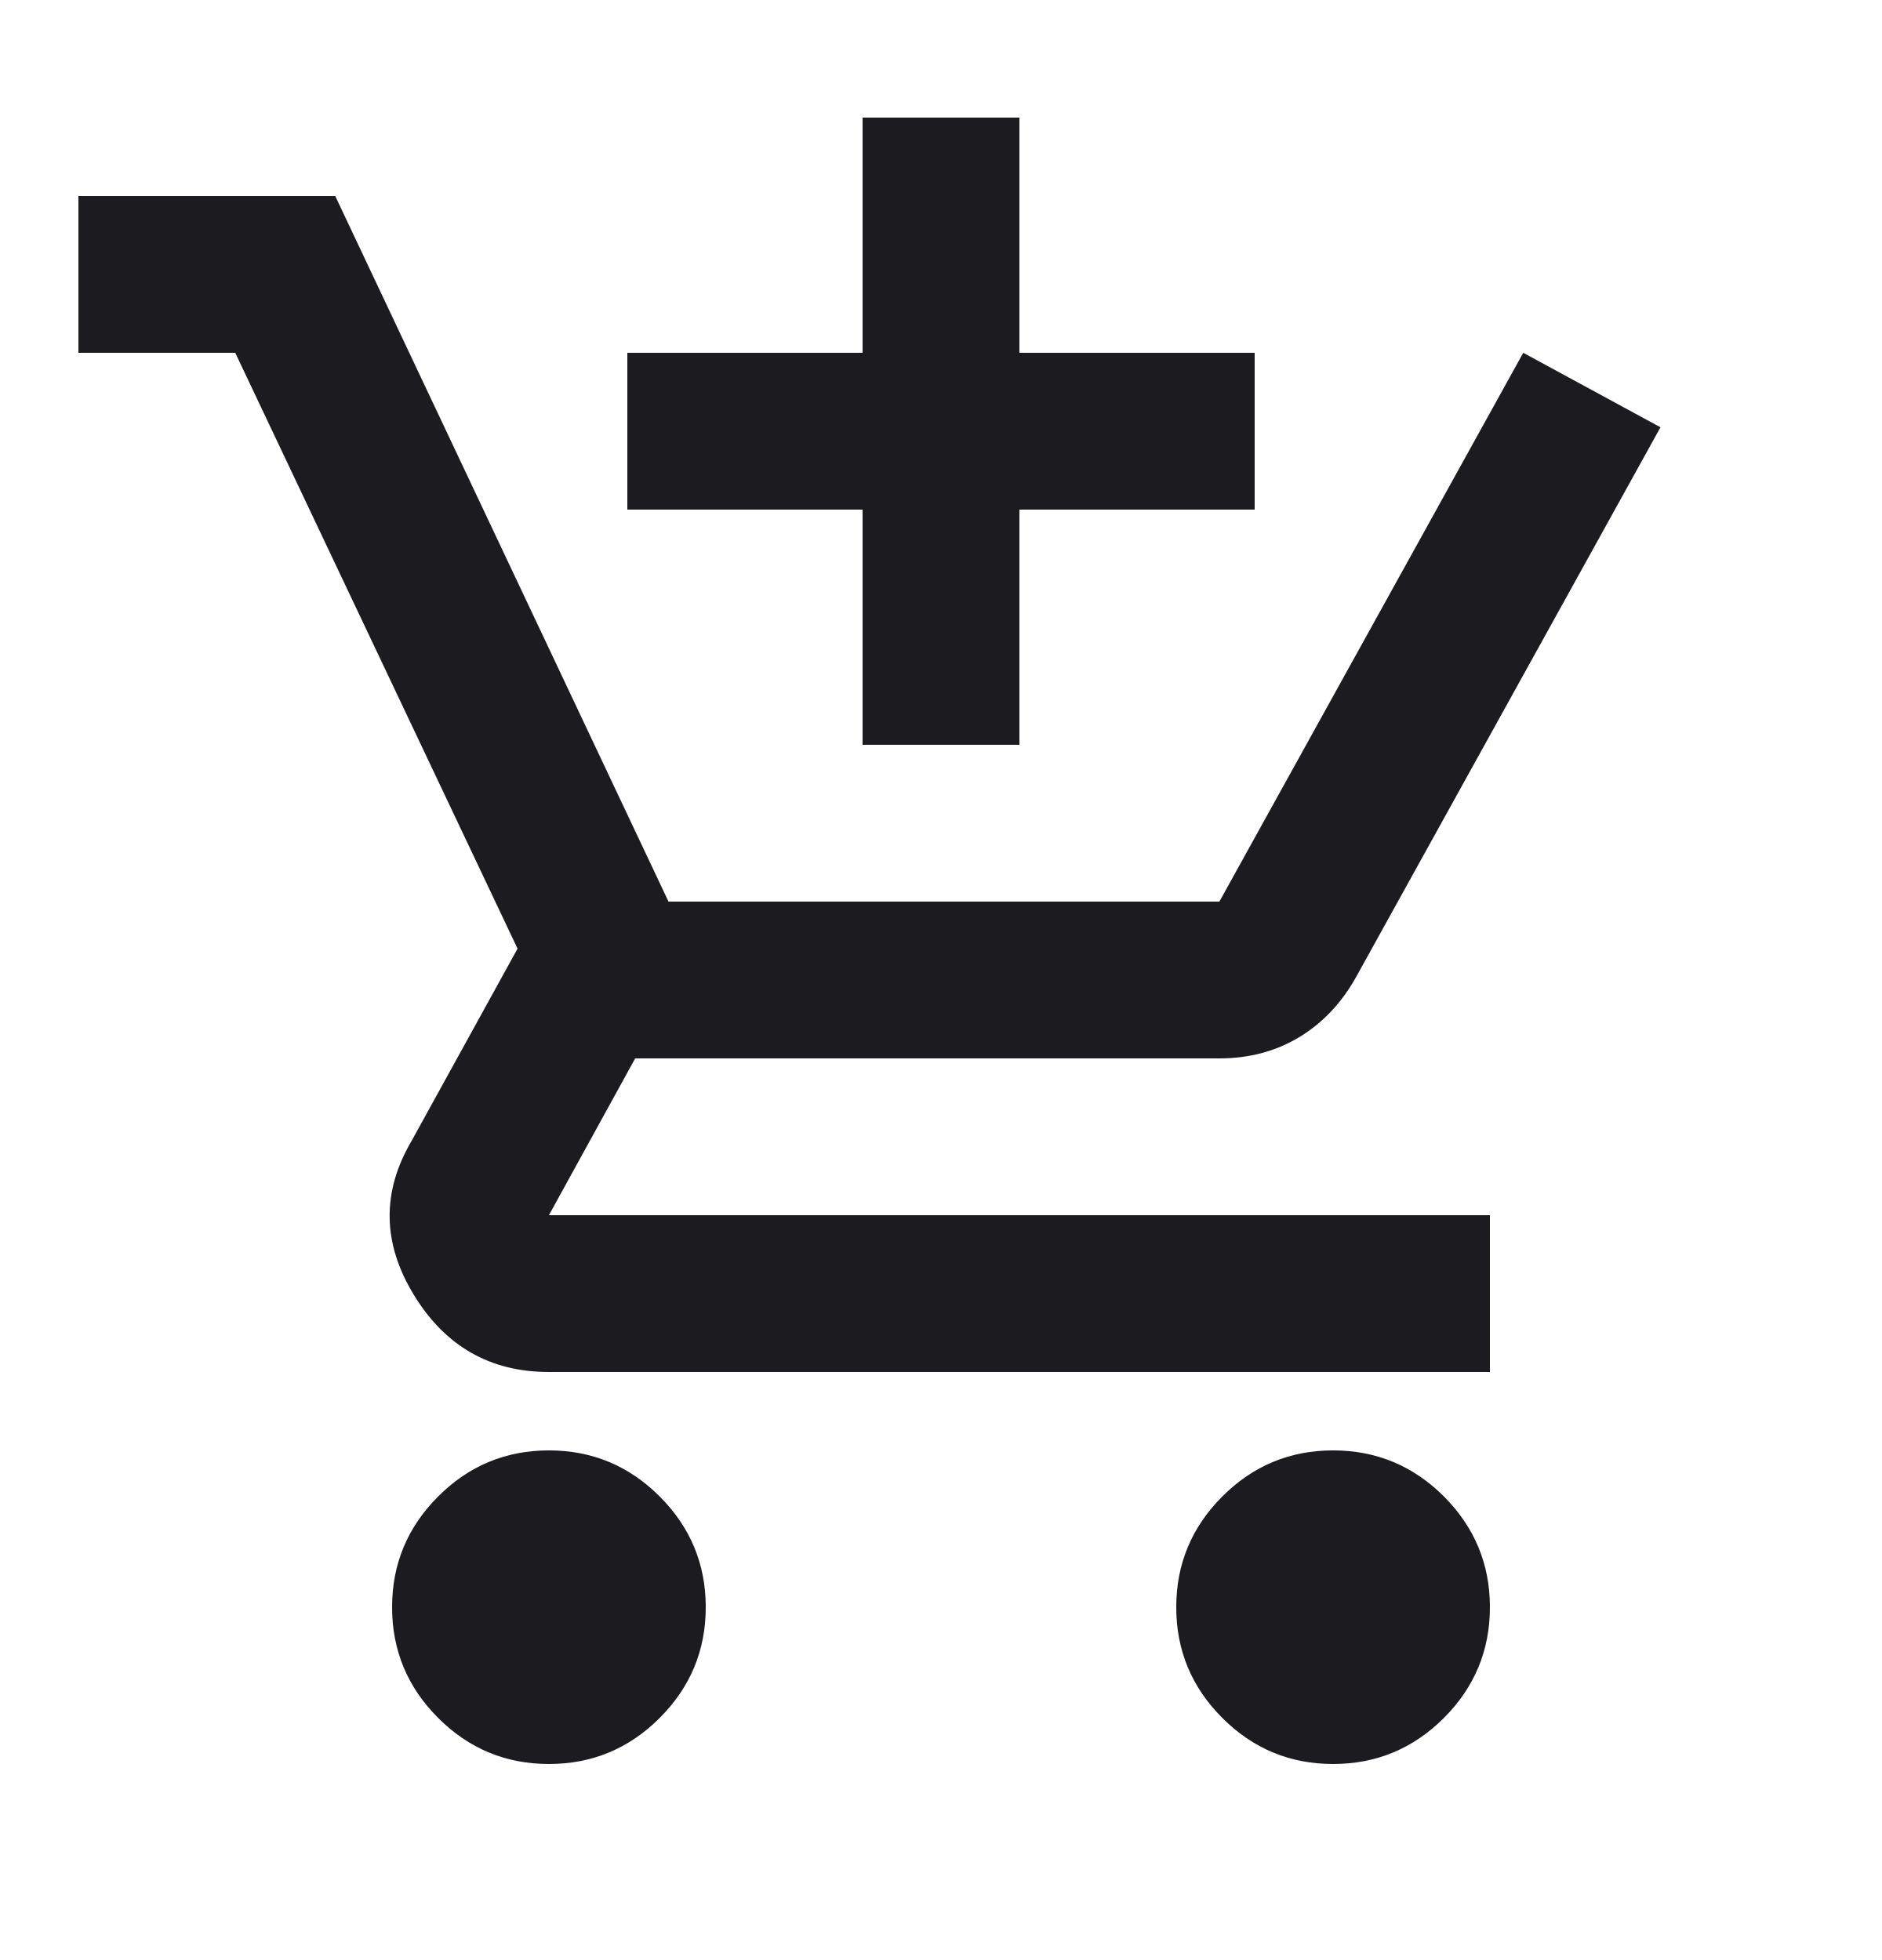
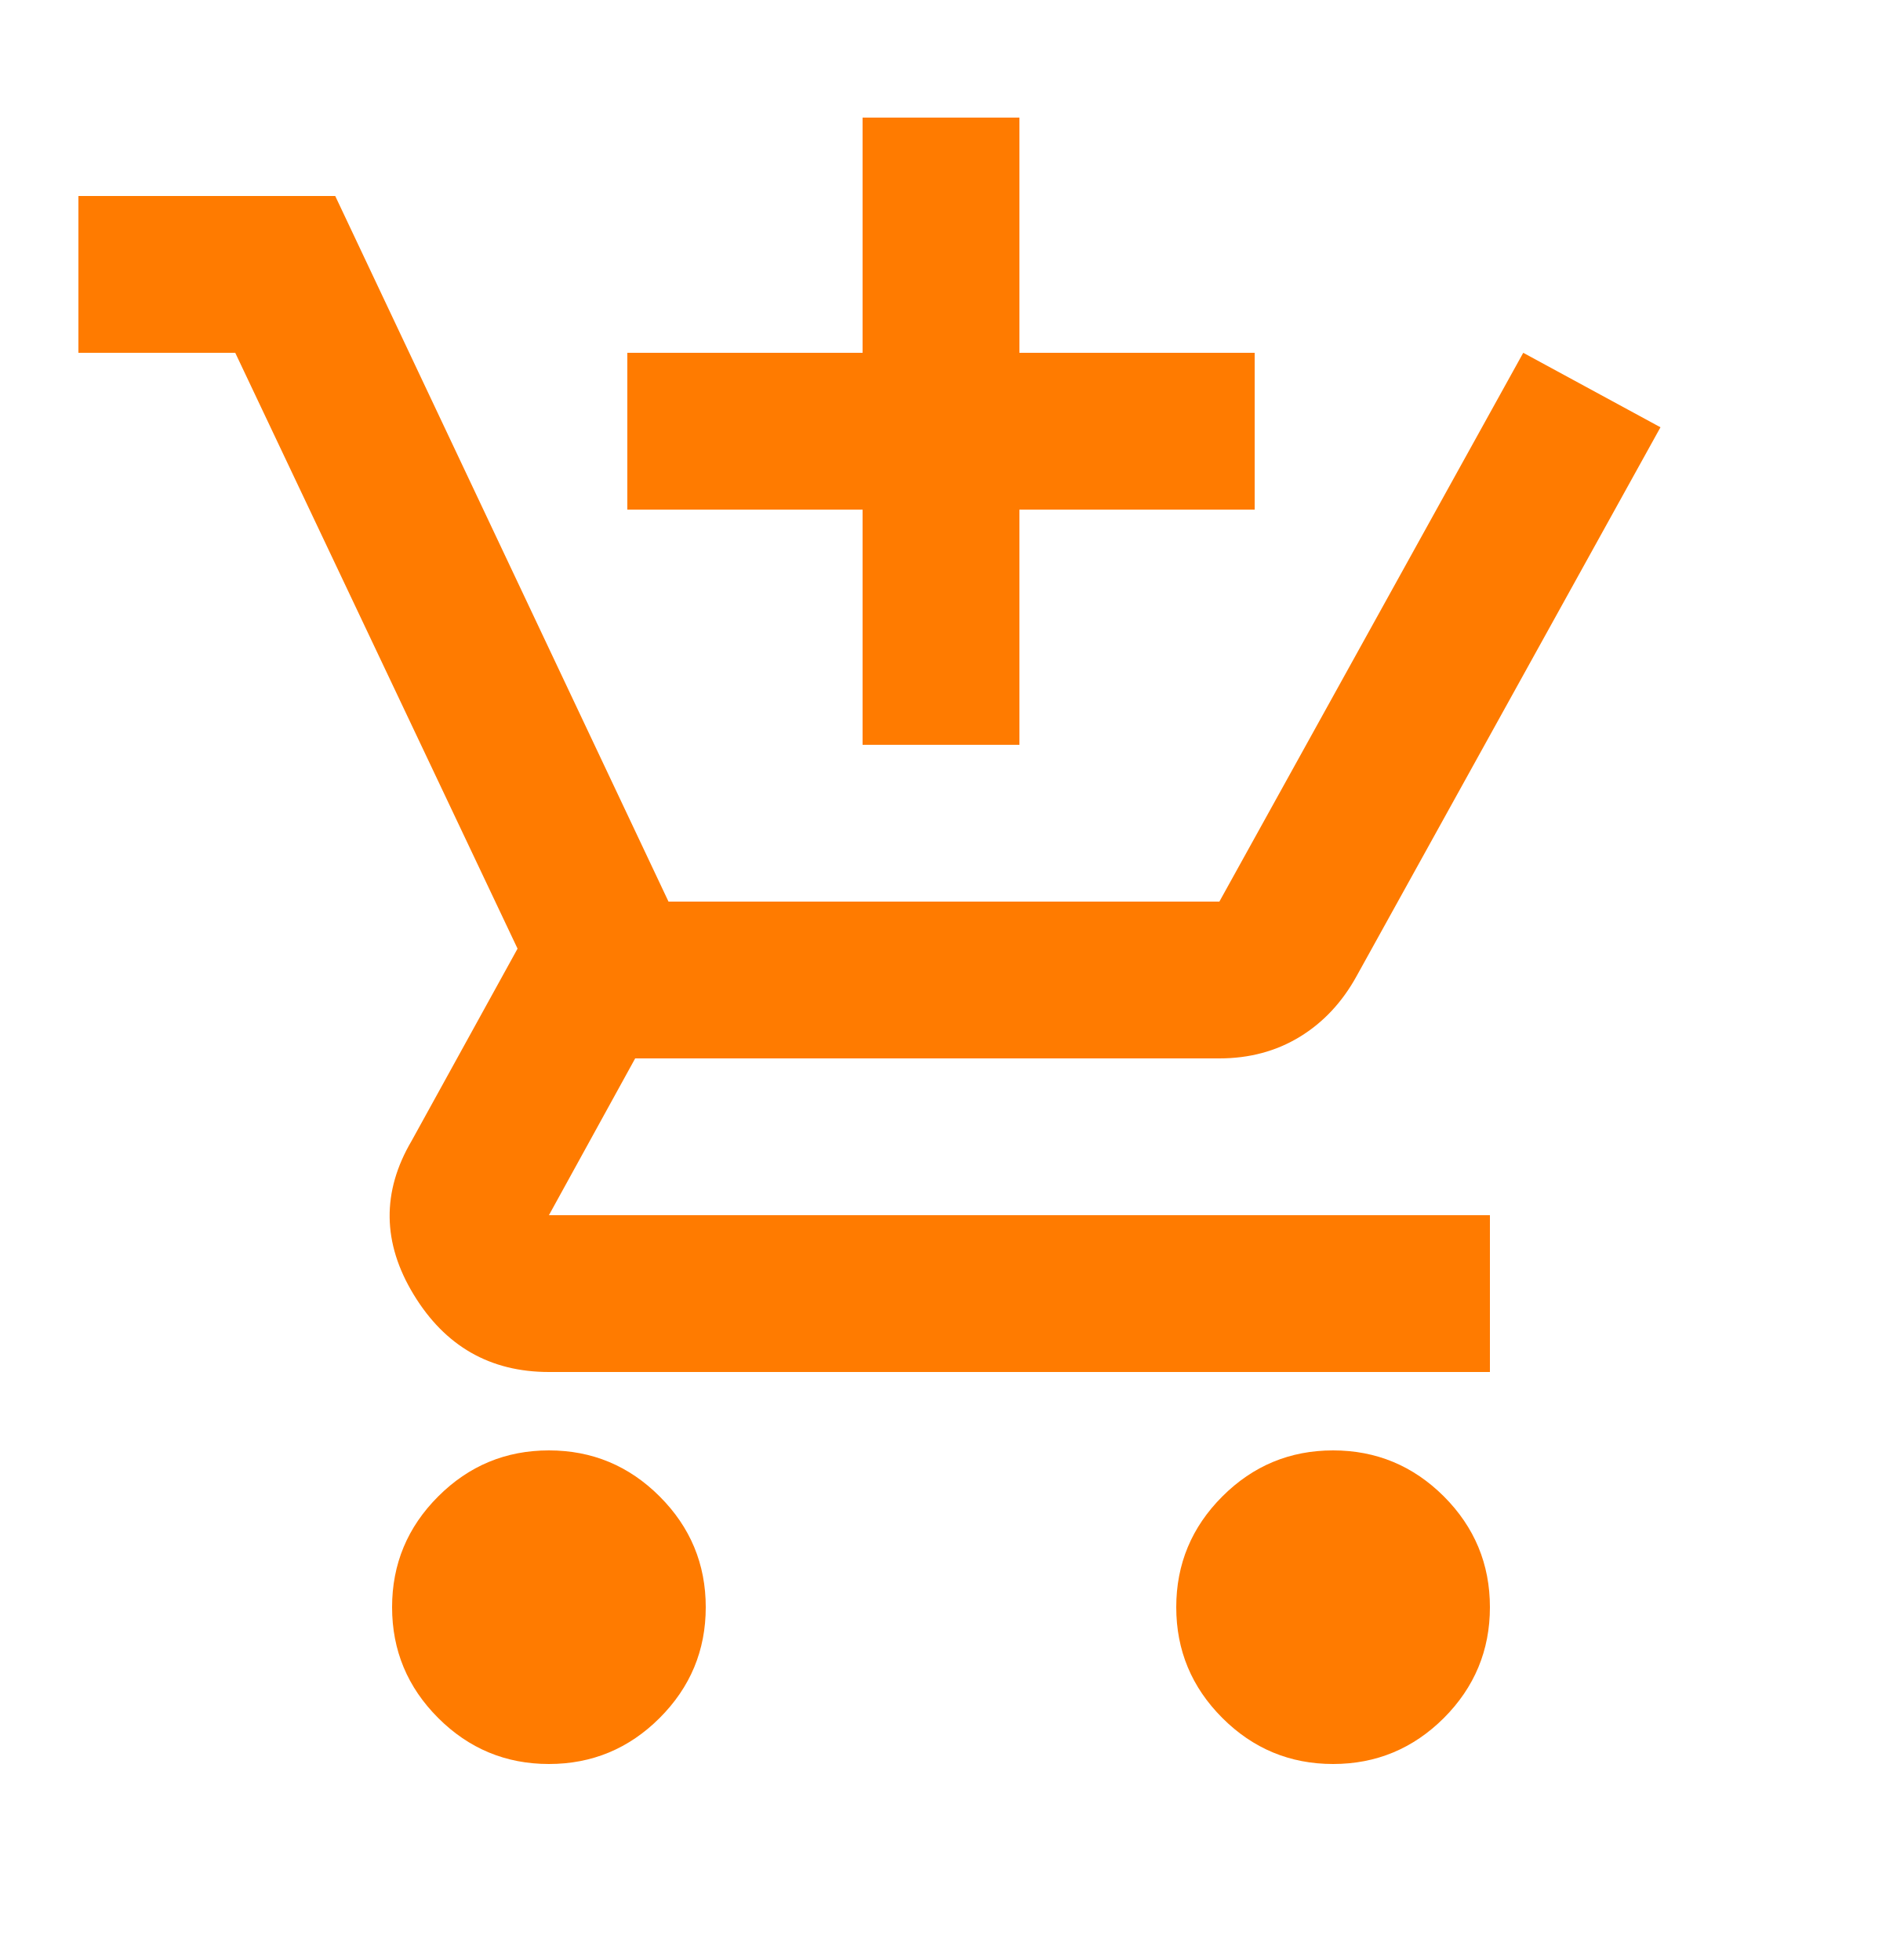
<svg xmlns="http://www.w3.org/2000/svg" width="24" height="25" viewBox="0 0 24 25" fill="none">
  <mask id="mask0_1_7" style="mask-type:alpha" maskUnits="userSpaceOnUse" x="0" y="0" width="24" height="25">
    <rect y="0.5" width="24" height="24" fill="#D9D9D9" />
  </mask>
  <g mask="url(#mask0_1_7)">
-     <path d="M11 9.5V6.5H8V4.5H11V1.5H13V4.5H16V6.5H13V9.5H11ZM7 22.5C6.45 22.5 5.979 22.304 5.588 21.913C5.196 21.521 5 21.05 5 20.5C5 19.95 5.196 19.479 5.588 19.087C5.979 18.696 6.45 18.5 7 18.5C7.55 18.5 8.021 18.696 8.412 19.087C8.804 19.479 9 19.95 9 20.5C9 21.05 8.804 21.521 8.412 21.913C8.021 22.304 7.55 22.5 7 22.5ZM17 22.5C16.45 22.5 15.979 22.304 15.588 21.913C15.196 21.521 15 21.05 15 20.5C15 19.95 15.196 19.479 15.588 19.087C15.979 18.696 16.45 18.5 17 18.5C17.55 18.5 18.021 18.696 18.413 19.087C18.804 19.479 19 19.95 19 20.5C19 21.05 18.804 21.521 18.413 21.913C18.021 22.304 17.55 22.5 17 22.5ZM7 17.5C6.25 17.5 5.675 17.171 5.275 16.512C4.875 15.854 4.867 15.2 5.25 14.55L6.6 12.1L3 4.5H1V2.5H4.275L8.525 11.5H15.55L19.425 4.5L21.175 5.45L17.3 12.45C17.117 12.783 16.875 13.042 16.575 13.225C16.275 13.408 15.933 13.5 15.55 13.5H8.1L7 15.5H19V17.5H7Z" fill="#1C1B1F" />
+     <path d="M11 9.5V6.5H8V4.5H11V1.5H13V4.5H16V6.5H13V9.5H11ZM7 22.5C6.45 22.5 5.979 22.304 5.588 21.913C5.196 21.521 5 21.05 5 20.5C5 19.95 5.196 19.479 5.588 19.087C5.979 18.696 6.45 18.5 7 18.5C7.55 18.5 8.021 18.696 8.412 19.087C8.804 19.479 9 19.95 9 20.5C9 21.05 8.804 21.521 8.412 21.913C8.021 22.304 7.55 22.5 7 22.5ZM17 22.5C16.45 22.5 15.979 22.304 15.588 21.913C15.196 21.521 15 21.05 15 20.5C15 19.95 15.196 19.479 15.588 19.087C15.979 18.696 16.45 18.5 17 18.5C17.55 18.5 18.021 18.696 18.413 19.087C18.804 19.479 19 19.95 19 20.5C19 21.05 18.804 21.521 18.413 21.913C18.021 22.304 17.55 22.5 17 22.5ZM7 17.5C6.25 17.5 5.675 17.171 5.275 16.512C4.875 15.854 4.867 15.2 5.25 14.55L6.6 12.1L3 4.5H1V2.5H4.275L8.525 11.5H15.55L19.425 4.5L21.175 5.45L17.3 12.45C17.117 12.783 16.875 13.042 16.575 13.225C16.275 13.408 15.933 13.5 15.55 13.5H8.1L7 15.5H19V17.5H7Z" fill="#ff7b00" />
  </g>
</svg>
